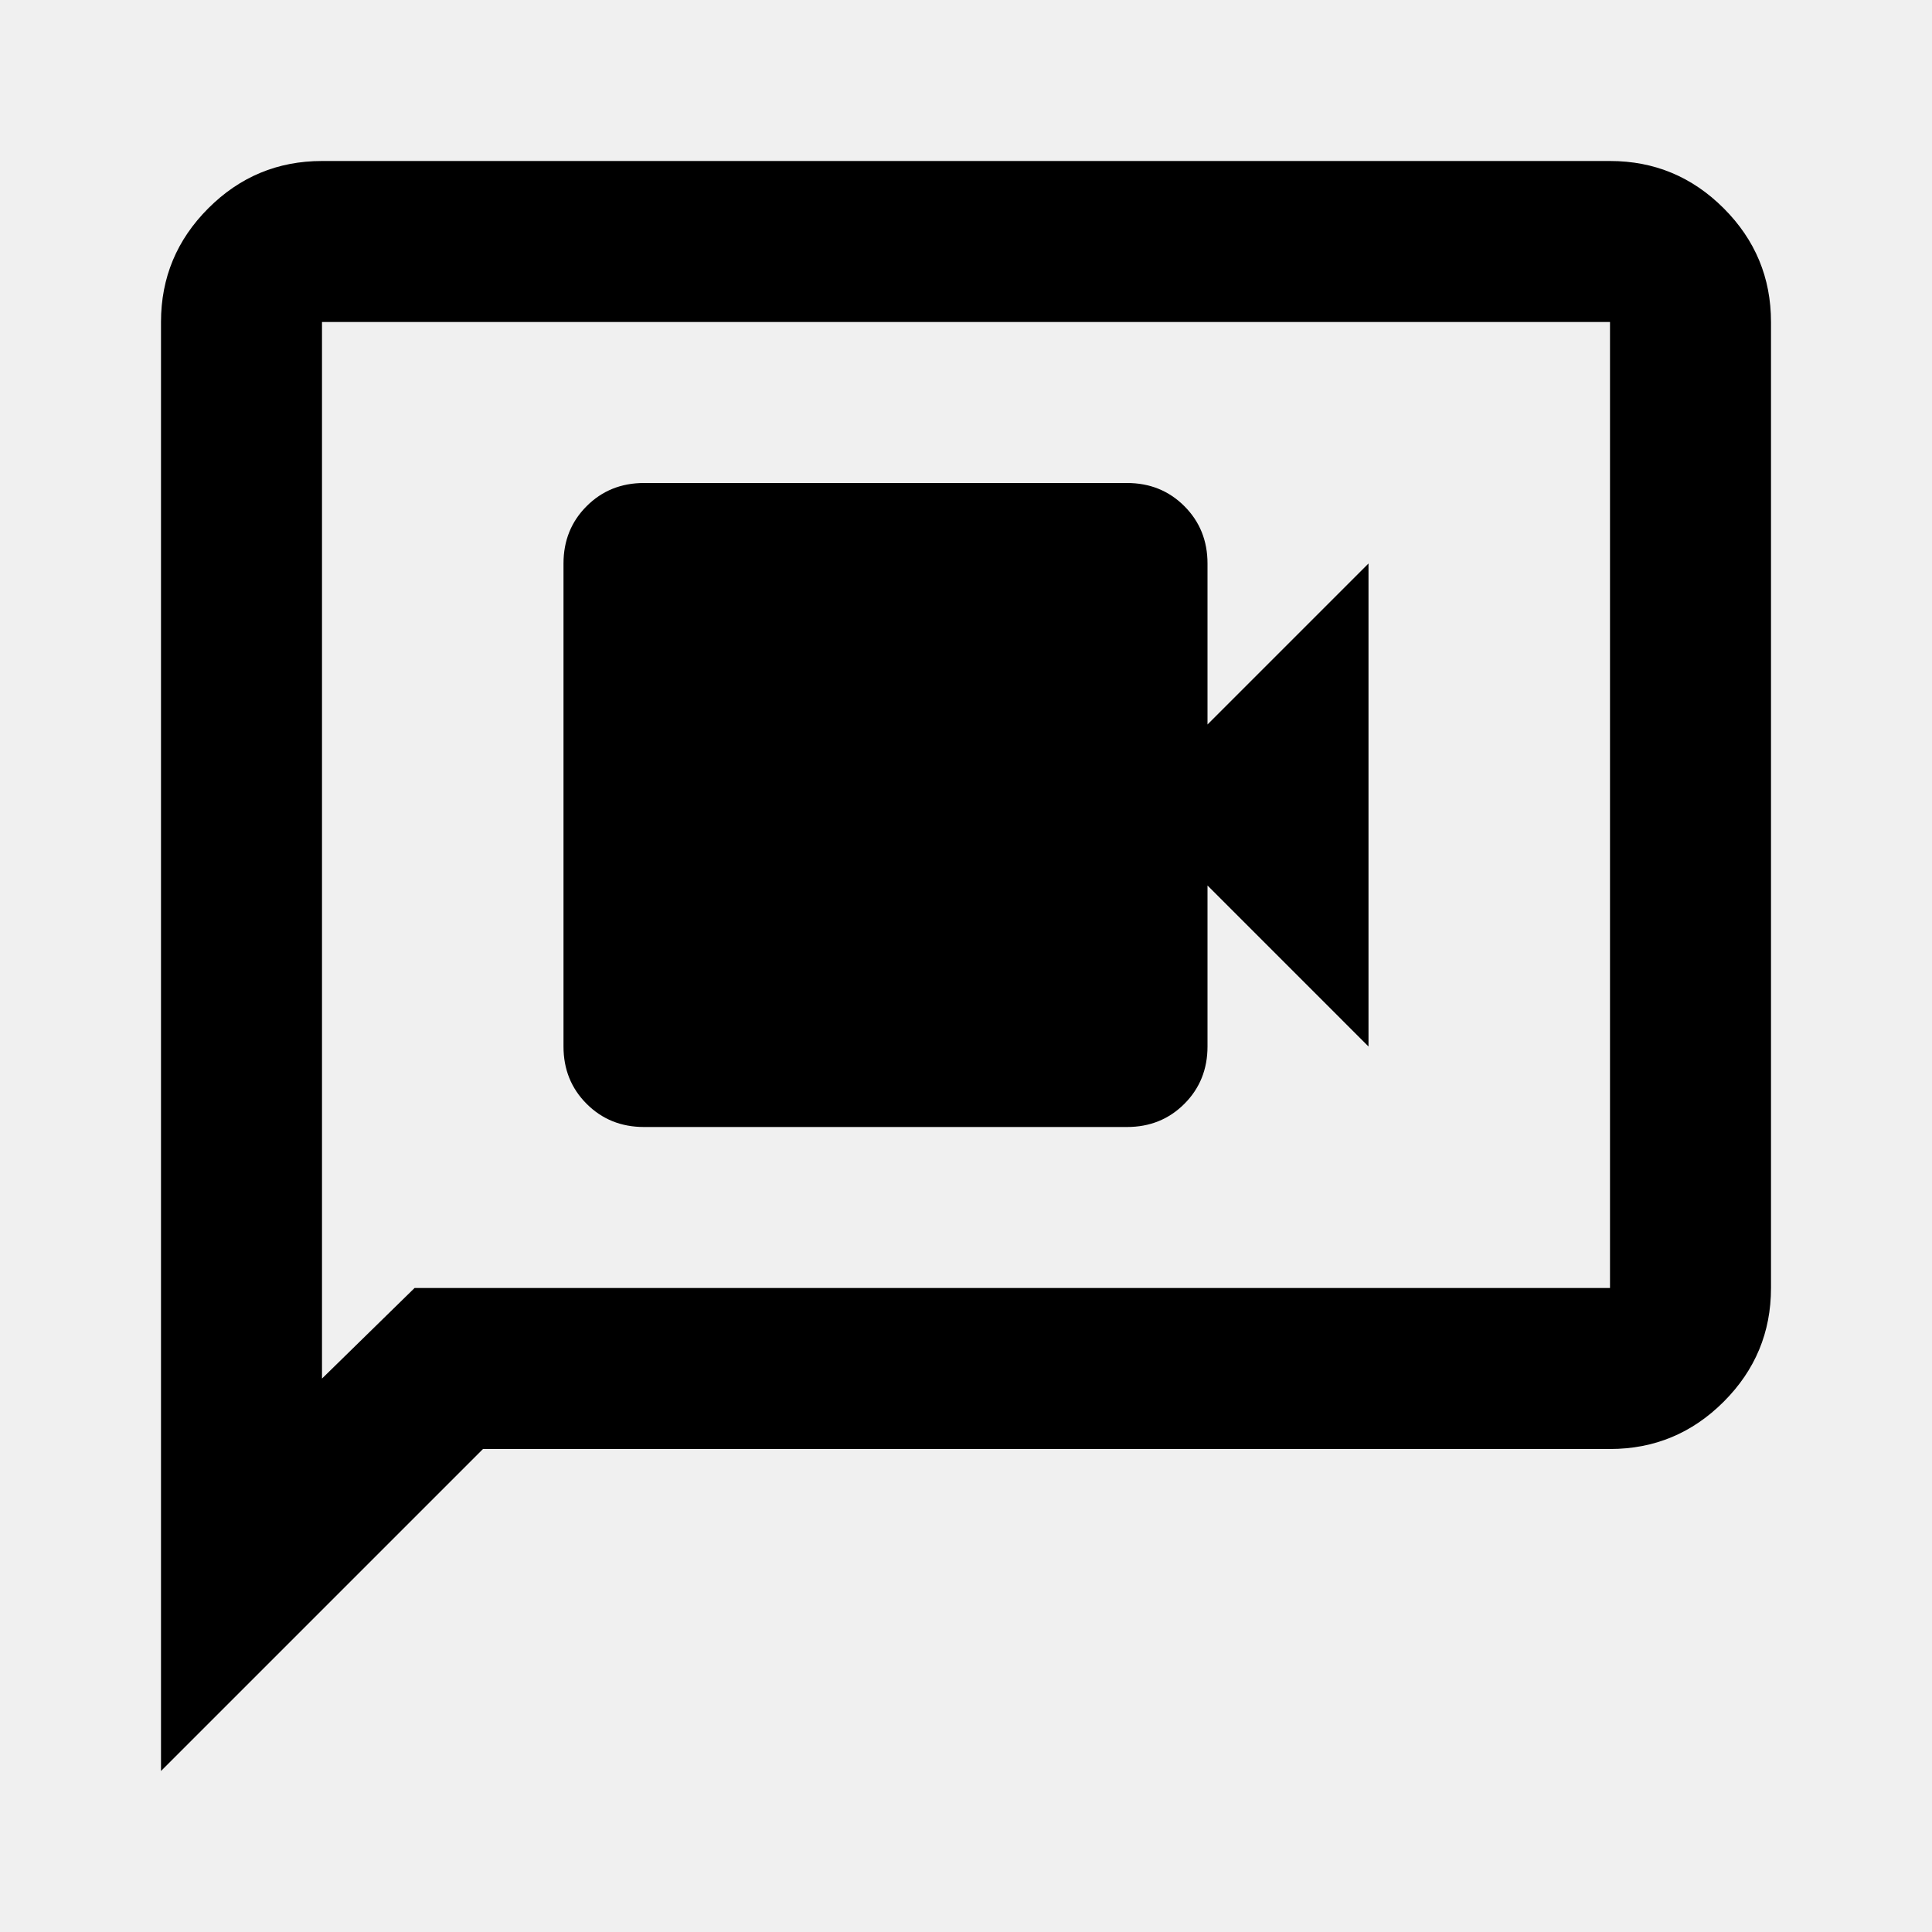
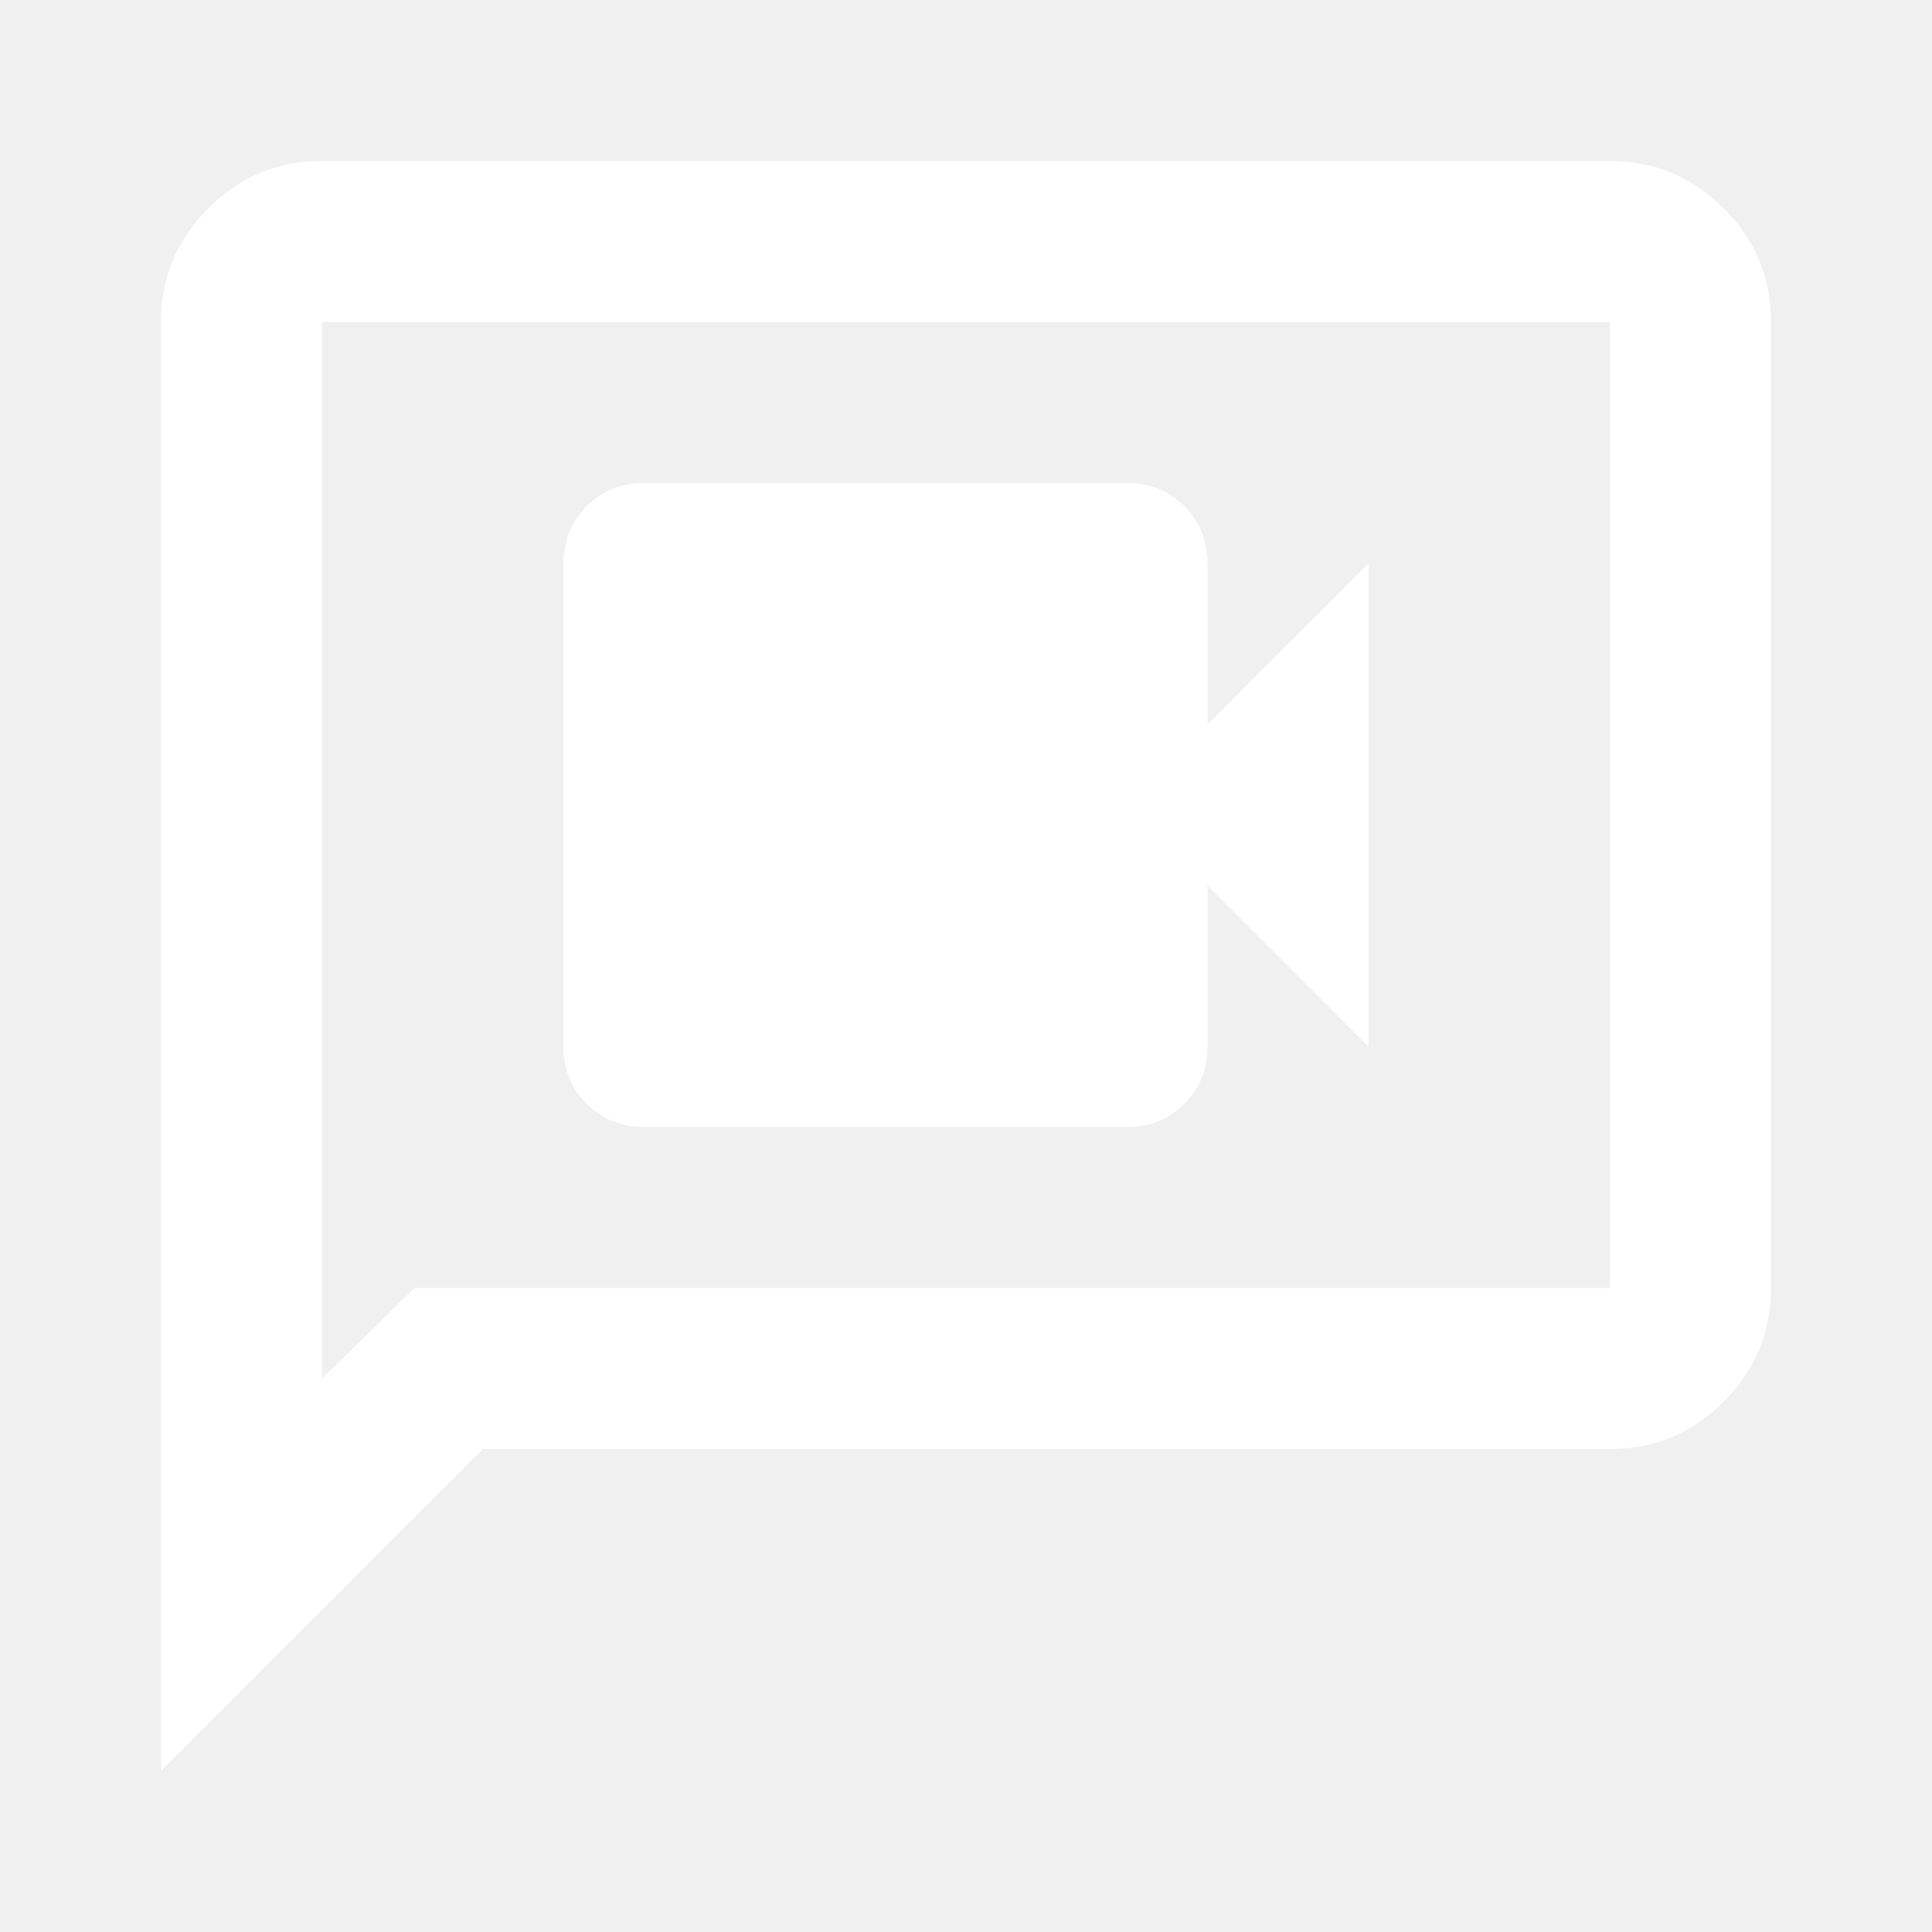
<svg xmlns="http://www.w3.org/2000/svg" height="24" viewBox="0 -960 960 960" width="24" version="1.1" id="svg2347">
  <defs id="defs2351" />
-   <path d="M320-400h240q17 0 28.5-11.5T600-440v-80l80 80v-240l-80 80v-80q0-17-11.5-28.5T560-720H320q-17 0-28.5 11.5T280-680v240q0 17 11.5 28.5T320-400ZM80-80v-720q0-33 23.5-56.5T160-880h640q33 0 56.5 23.5T880-800v480q0 33-23.5 56.5T800-240H240L80-80Zm126-240h594v-480H160v525l46-45Zm-46 0v-480 480Z" id="path2345" />
+   <path d="M320-400h240q17 0 28.5-11.5T600-440v-80l80 80v-240l-80 80v-80q0-17-11.5-28.5T560-720H320q-17 0-28.5 11.5T280-680v240q0 17 11.5 28.5T320-400ZM80-80v-720q0-33 23.5-56.5T160-880h640q33 0 56.5 23.5T880-800v480q0 33-23.5 56.5T800-240H240L80-80Zm126-240h594v-480H160v525l46-45Zm-46 0v-480 480Z" id="path2345" style="fill:#ffffff" />
</svg>
